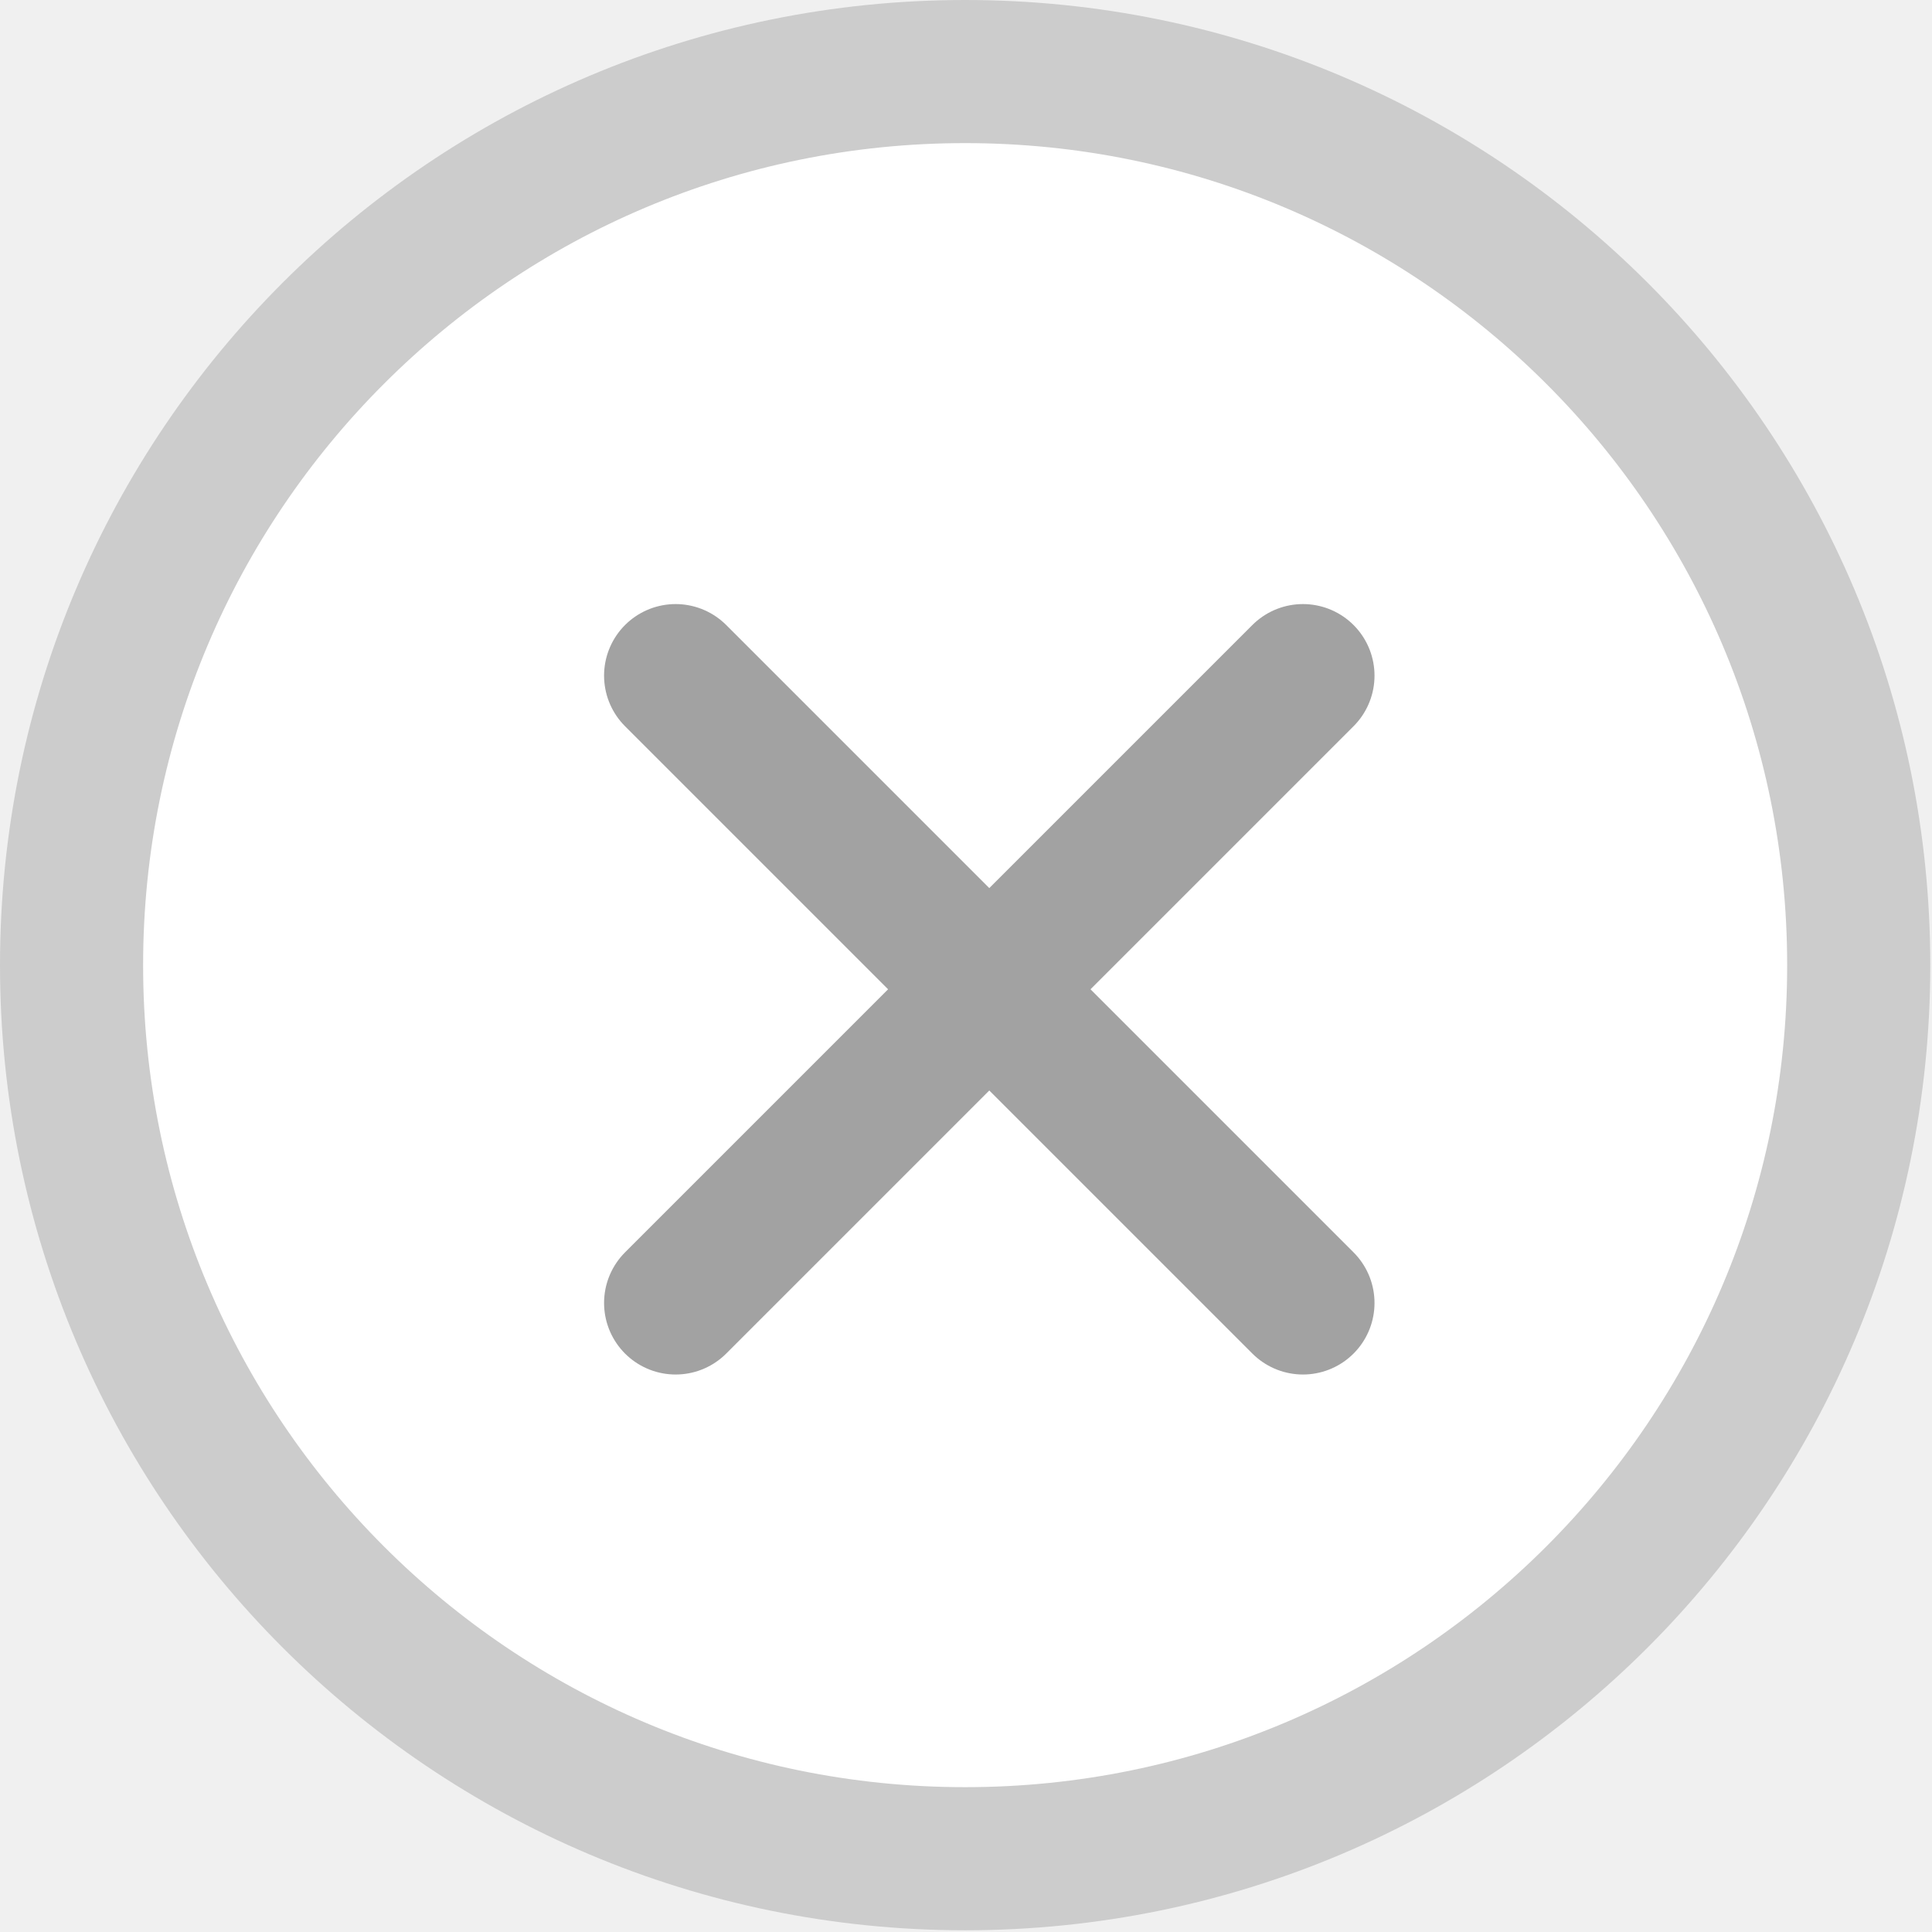
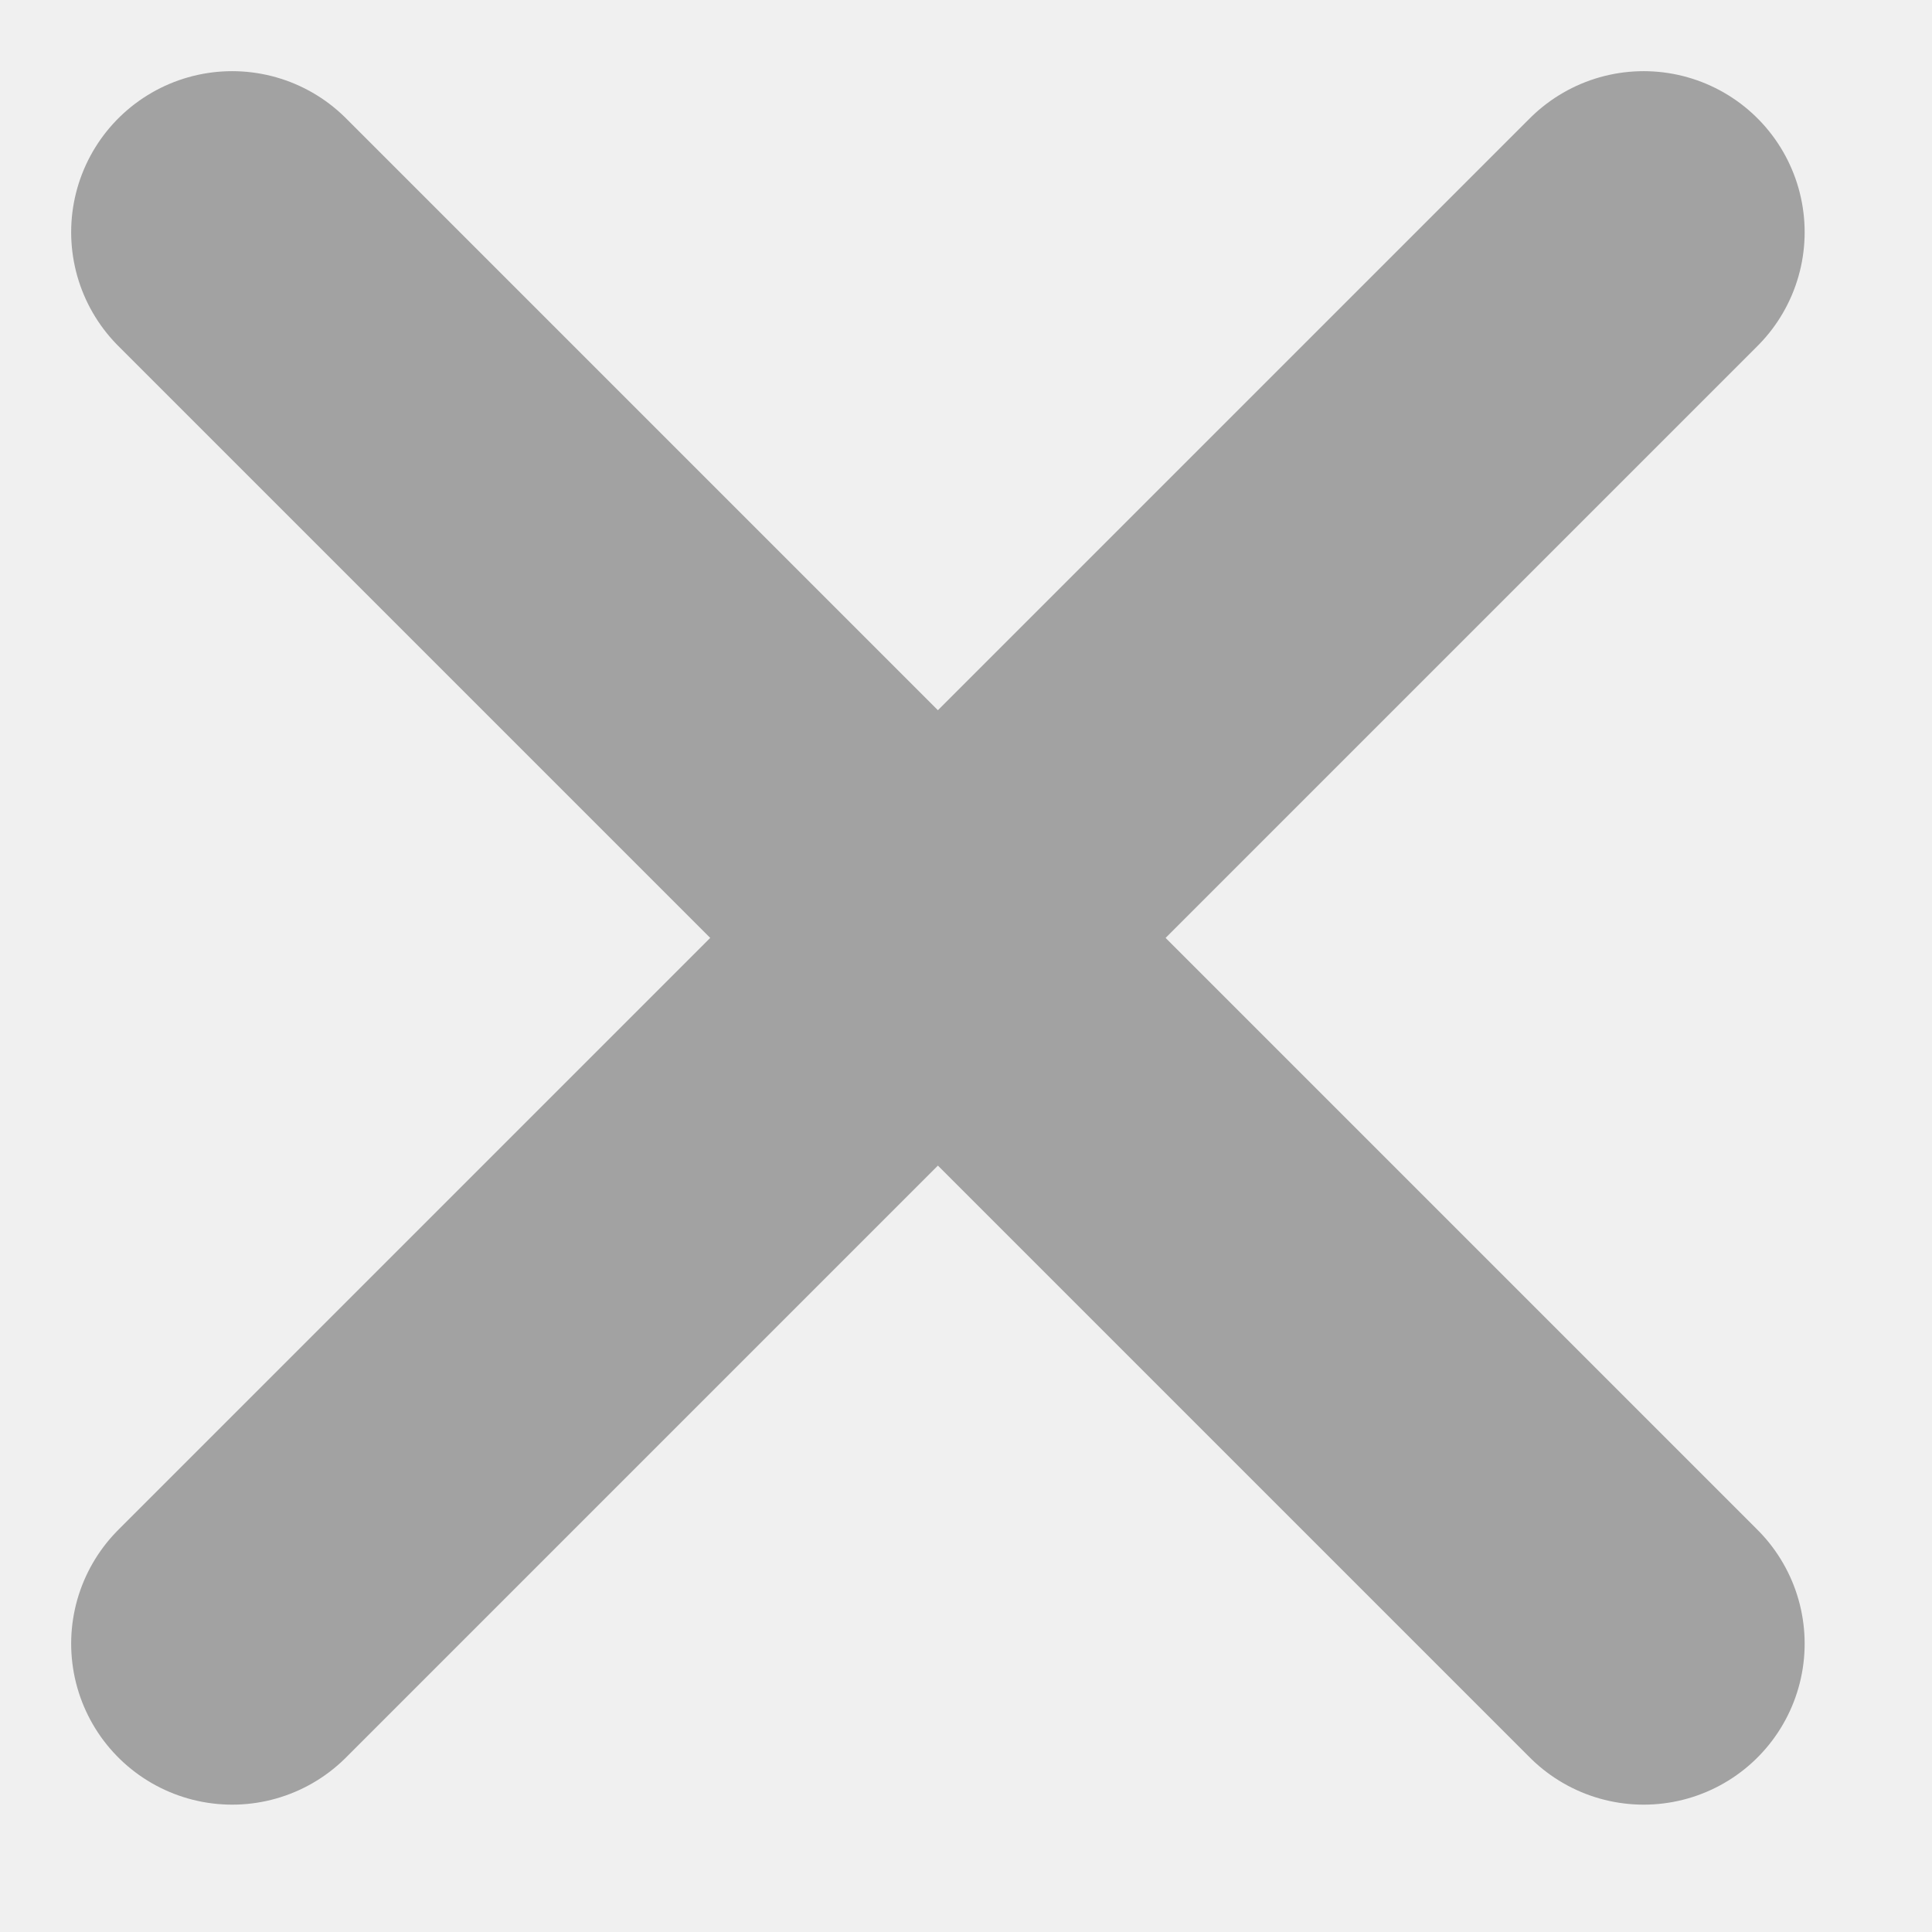
- <svg xmlns="http://www.w3.org/2000/svg" width="27" height="27" viewBox="0 0 27 27" fill="none">
-   <circle cx="13.488" cy="13.488" r="12.488" fill="white" stroke="#CCCCCC" stroke-width="2" />
-   <path d="M9.442 9.442L18.209 18.209" stroke="#A2A2A2" stroke-width="2" stroke-linecap="round" />
-   <path d="M18.209 9.442L9.442 18.209" stroke="#A2A2A2" stroke-width="2" stroke-linecap="round" />
+ <svg xmlns="http://www.w3.org/2000/svg" width="12" height="12" viewBox="0 0 12 12" fill="none">
+   <path d="M1.442 1.442L10.209 10.209" stroke="#A2A2A2" stroke-width="2" stroke-linecap="round" />
+   <path d="M10.209 1.442L1.442 10.209" stroke="#A2A2A2" stroke-width="2" stroke-linecap="round" />
</svg>
